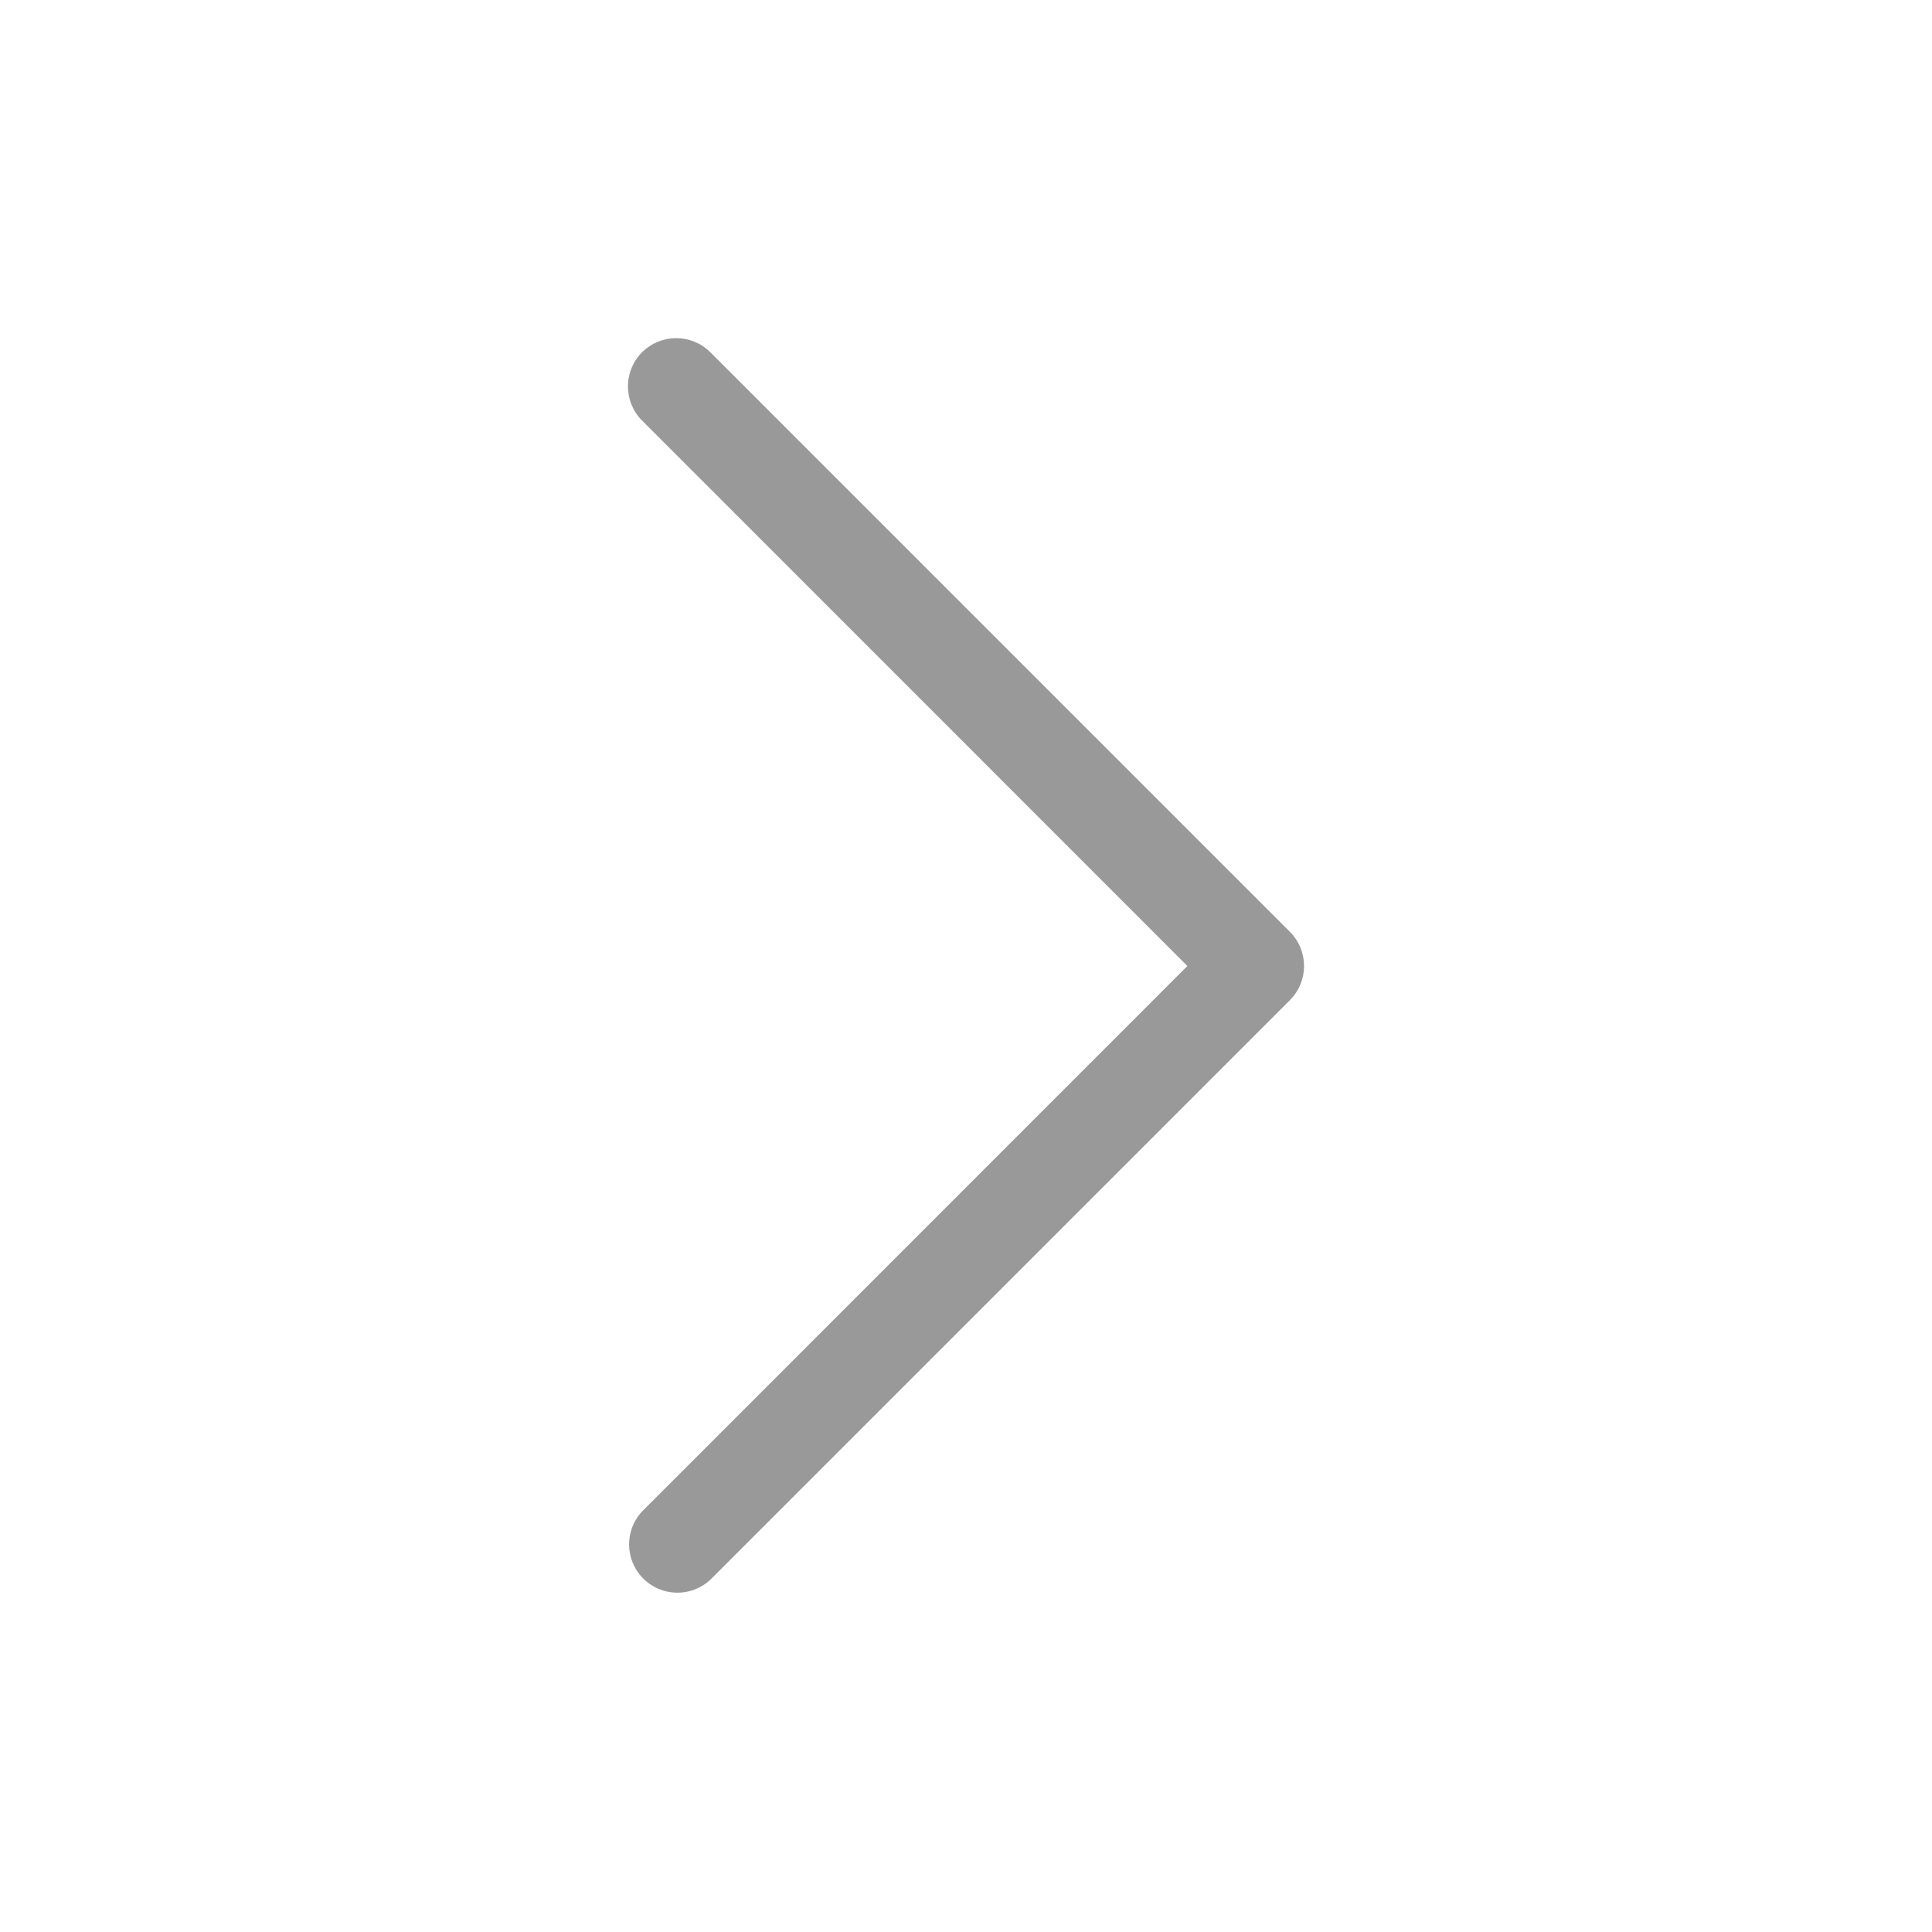
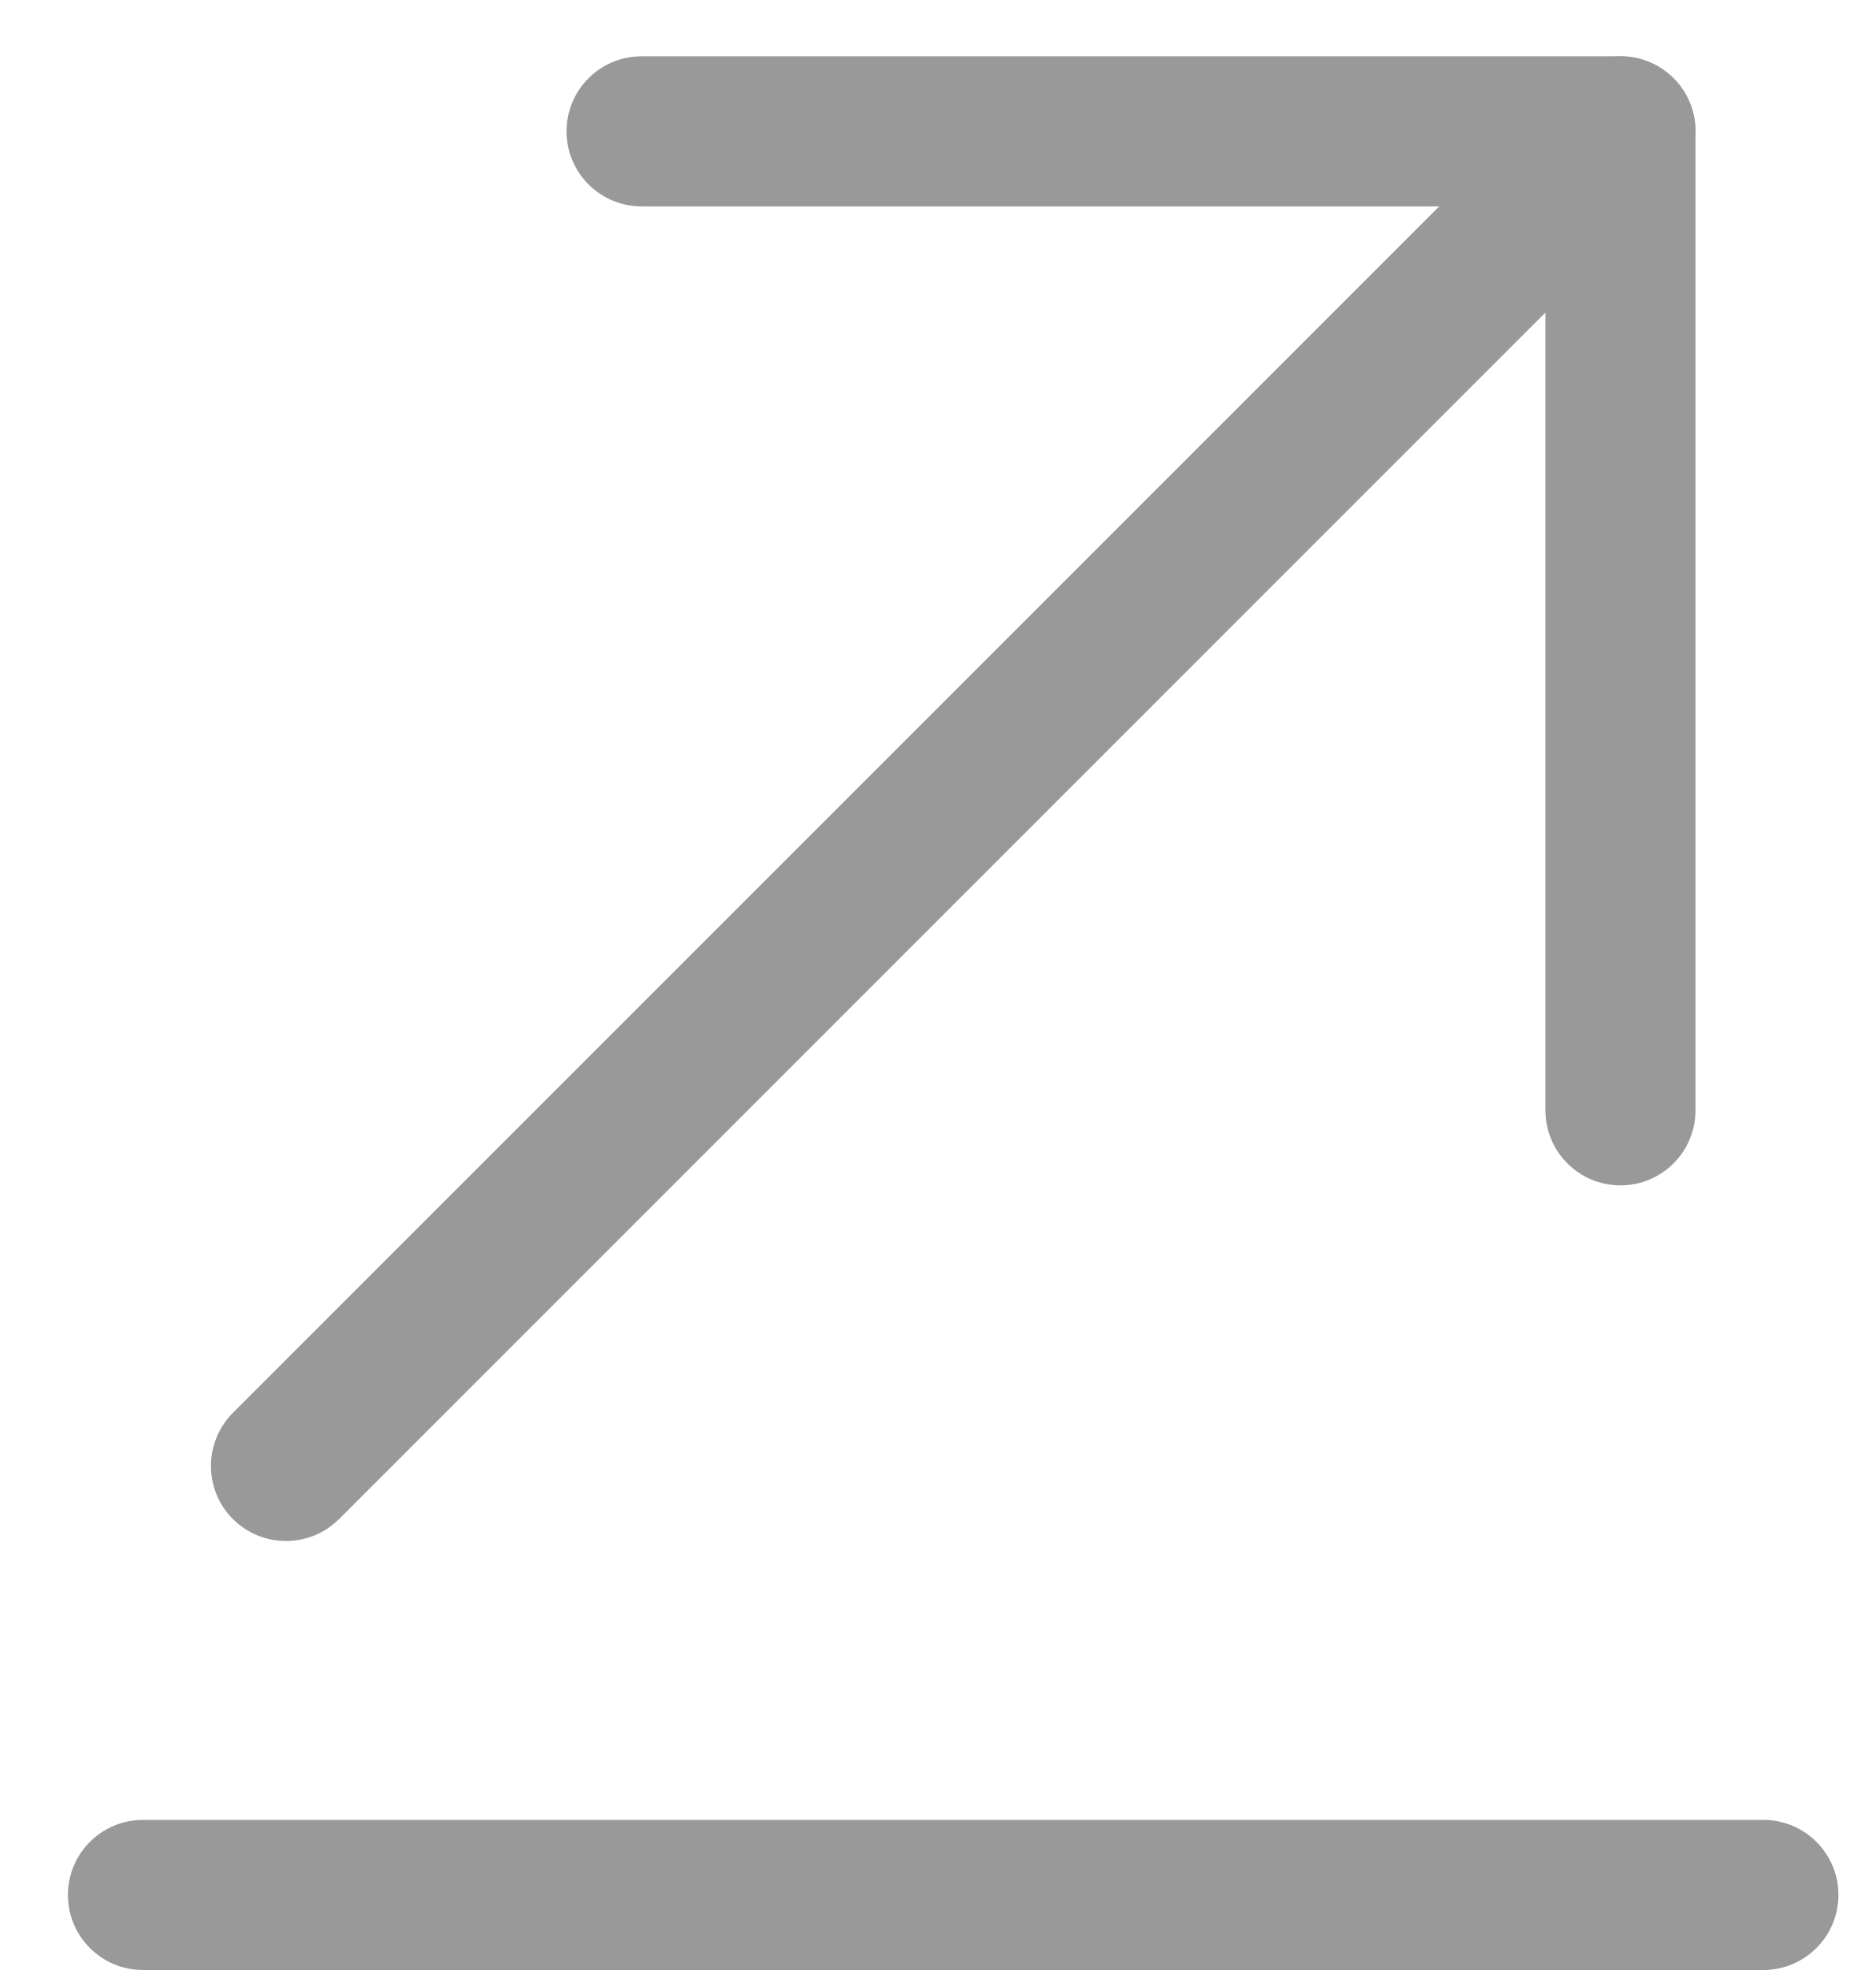
- <svg xmlns="http://www.w3.org/2000/svg" width="24" height="24" fill="none">
-   <mask id="a" width="24" height="24" x="0" y="0" maskUnits="userSpaceOnUse" style="mask-type:alpha">
-     <path fill="#222" d="M24 0H0v24h24V0Z" />
-   </mask>
-   <g mask="url(#a)">
-     <path fill="#999" fill-rule="evenodd" d="M7.976 4.376a.6.6 0 0 1 .848 0l7.2 7.2a.6.6 0 0 1 0 .848l-7.2 7.2a.6.6 0 0 1-.848-.848L14.75 12 7.976 5.224a.6.6 0 0 1 0-.848Z" clip-rule="evenodd" />
-   </g>
+ <svg xmlns="http://www.w3.org/2000/svg" width="20" height="21" viewBox="0 0 20 21" fill="none">
+   <path fill-rule="evenodd" clip-rule="evenodd" d="M19.6 20.2C19.6 19.758 19.241 19.4 18.8 19.4H1.524C1.082 19.4 0.724 19.758 0.724 20.2C0.724 20.642 1.082 21 1.524 21H18.8C19.241 21 19.6 20.642 19.6 20.2Z" fill="#999999" />
+   <path fill-rule="evenodd" clip-rule="evenodd" d="M17.842 0.834C17.529 0.522 17.023 0.522 16.71 0.834L2.483 15.061C2.171 15.374 2.171 15.88 2.483 16.193C2.796 16.505 3.302 16.505 3.615 16.193L17.842 1.966C18.154 1.653 18.154 1.147 17.842 0.834Z" fill="#999999" />
+   <path fill-rule="evenodd" clip-rule="evenodd" d="M18.076 1.4C18.076 0.958 17.718 0.6 17.276 0.6H6.84C6.398 0.6 6.04 0.958 6.04 1.4C6.04 1.842 6.398 2.2 6.84 2.2H16.476V11.836C16.476 12.278 16.834 12.636 17.276 12.636C17.718 12.636 18.076 12.278 18.076 11.836V1.4Z" fill="#999999" />
</svg>
